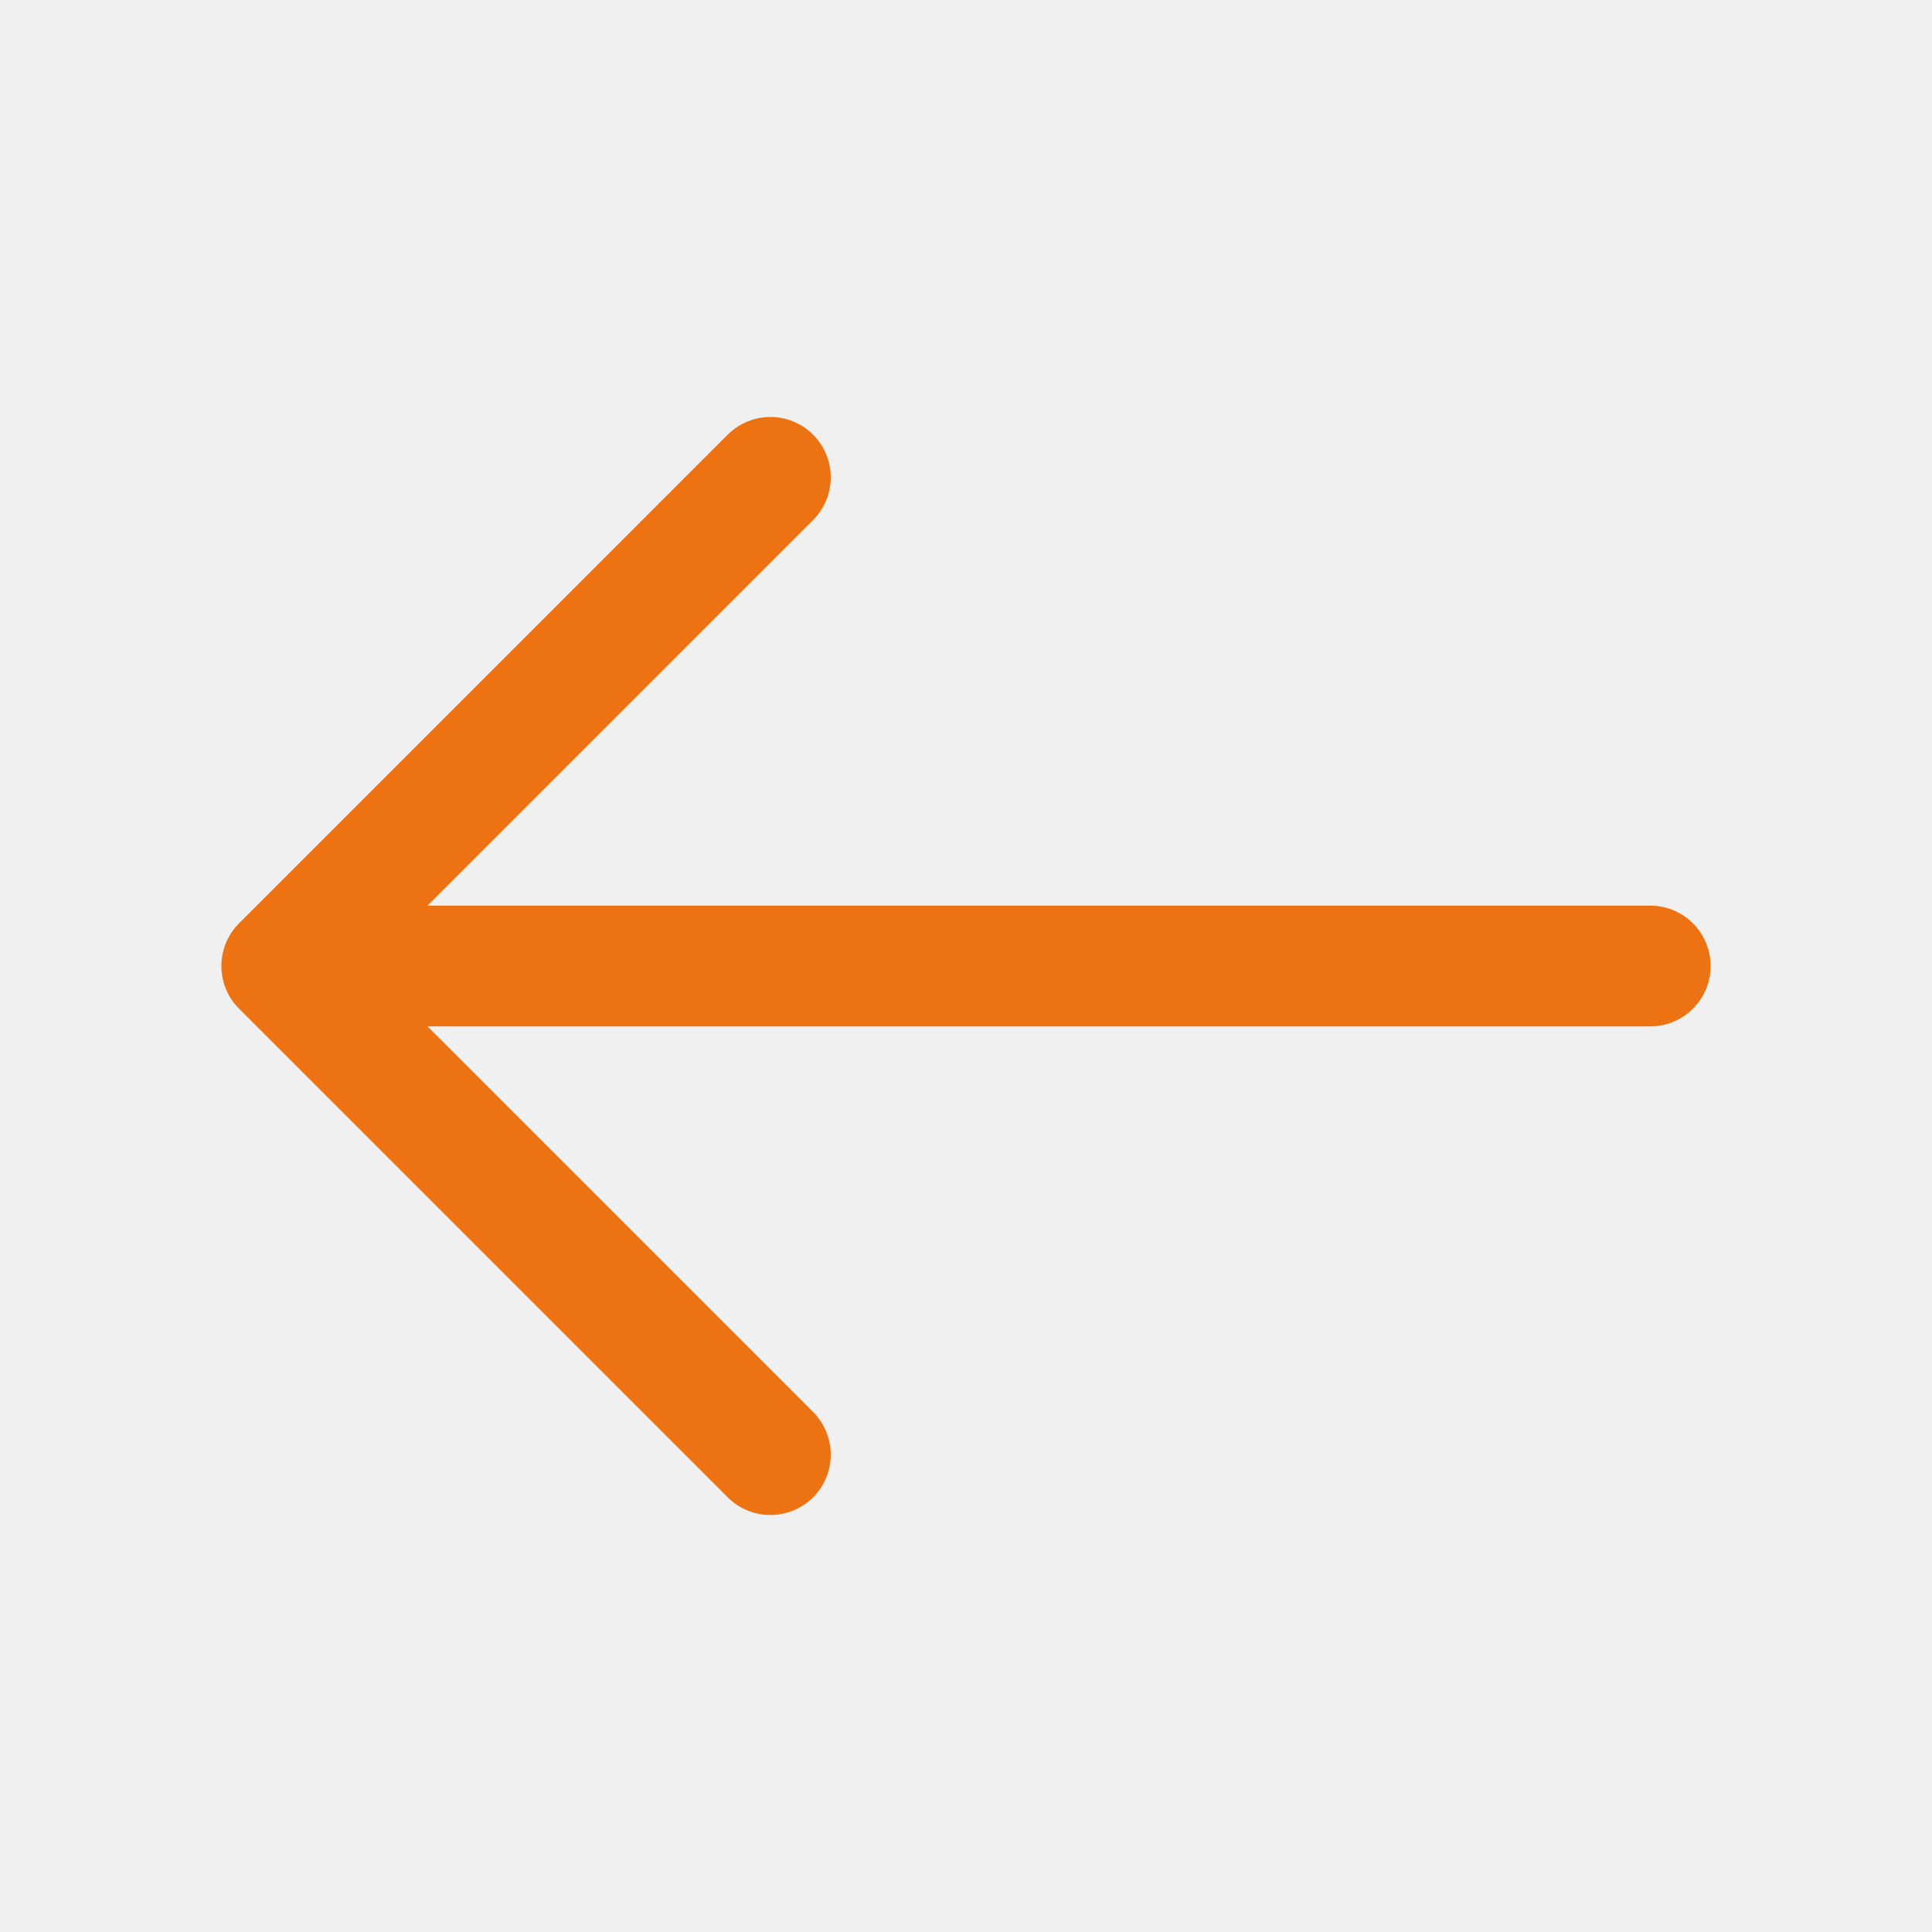
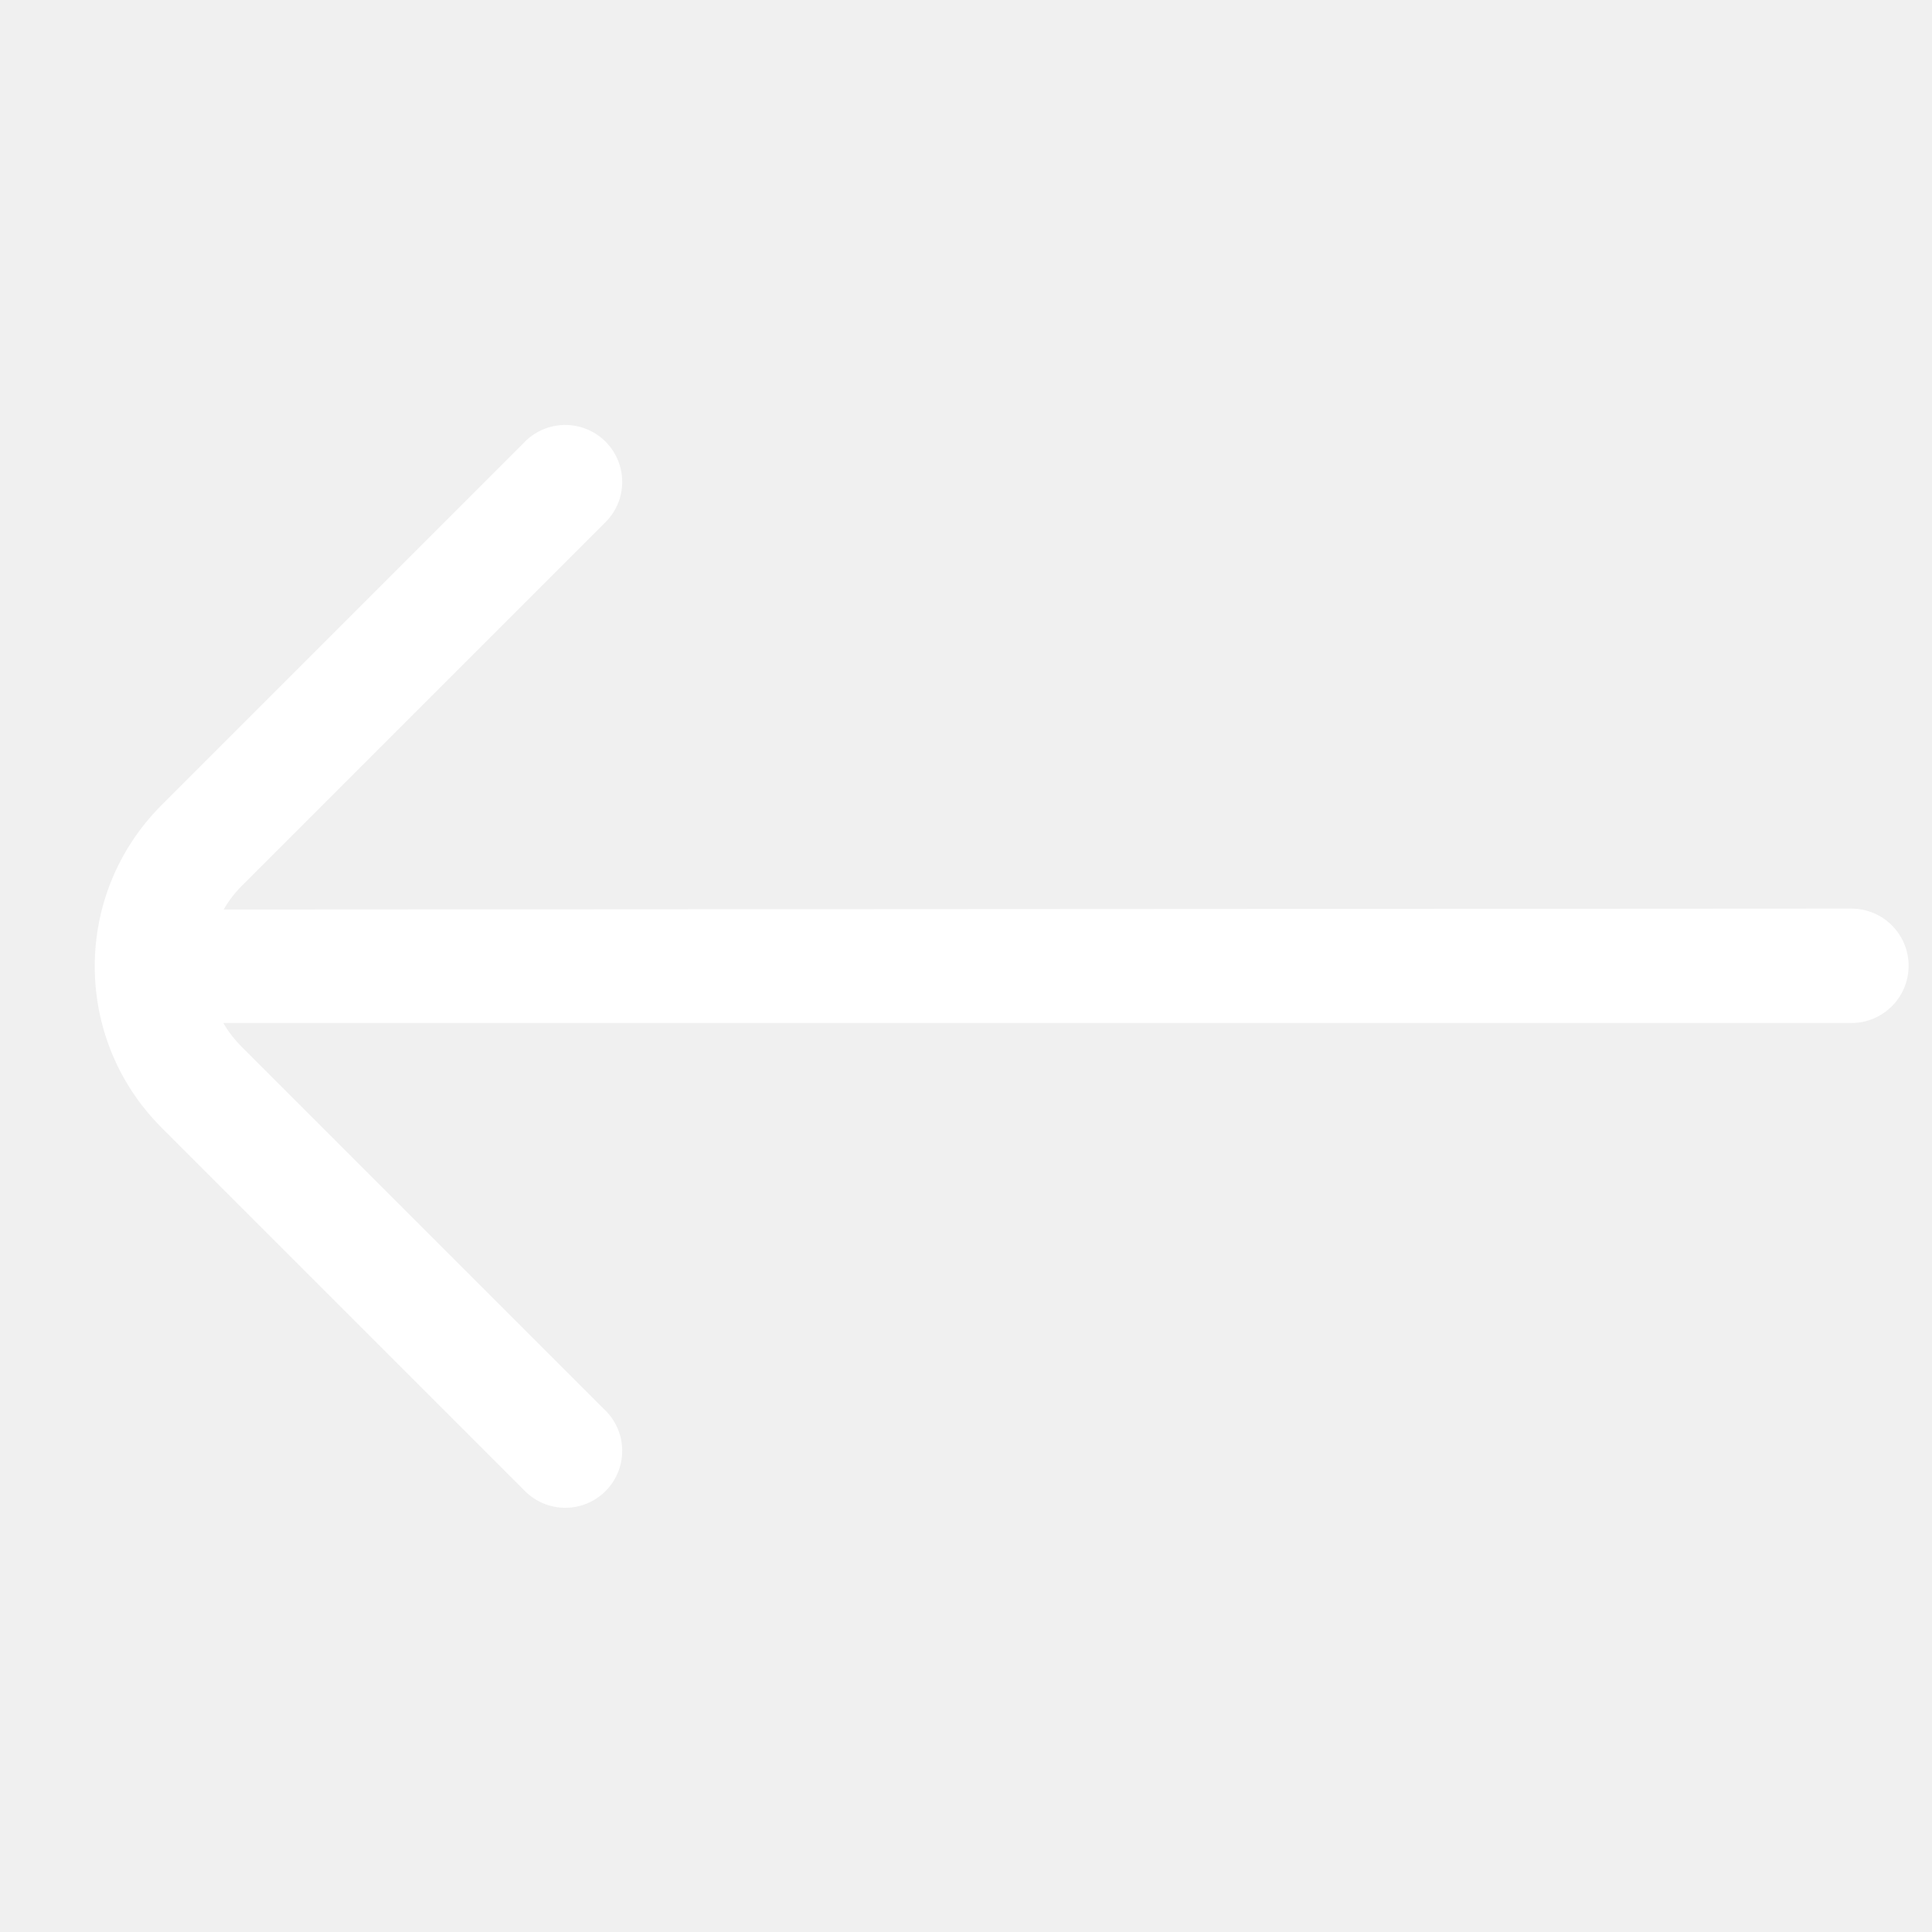
- <svg xmlns="http://www.w3.org/2000/svg" width="24" height="24" viewBox="0 0 24 24" fill="none">
-   <path d="M9.57 5.93L3.5 12L9.57 18.07" stroke="#ED7212" stroke-width="1.5" stroke-miterlimit="10" stroke-linecap="round" stroke-linejoin="round" />
-   <path d="M20.5 12H3.67" stroke="#ED7212" stroke-width="1.5" stroke-miterlimit="10" stroke-linecap="round" stroke-linejoin="round" />
+ <svg xmlns="http://www.w3.org/2000/svg" width="16.721" height="16.721" viewBox="0 0 16.721 16.721">
+   <path id="arrow-up-right" d="M9.853,0H5.419a.493.493,0,1,0,0,.985H9.853a.993.993,0,0,1,.255.033L.144,10.982a.493.493,0,1,0,.7.7L10.8,1.715a.99.99,0,0,1,.034.255V6.4a.493.493,0,1,0,.985,0V1.971A1.973,1.973,0,0,0,9.853,0Z" transform="translate(8.36 16.721) rotate(-135)" fill="#fff" />
</svg>
